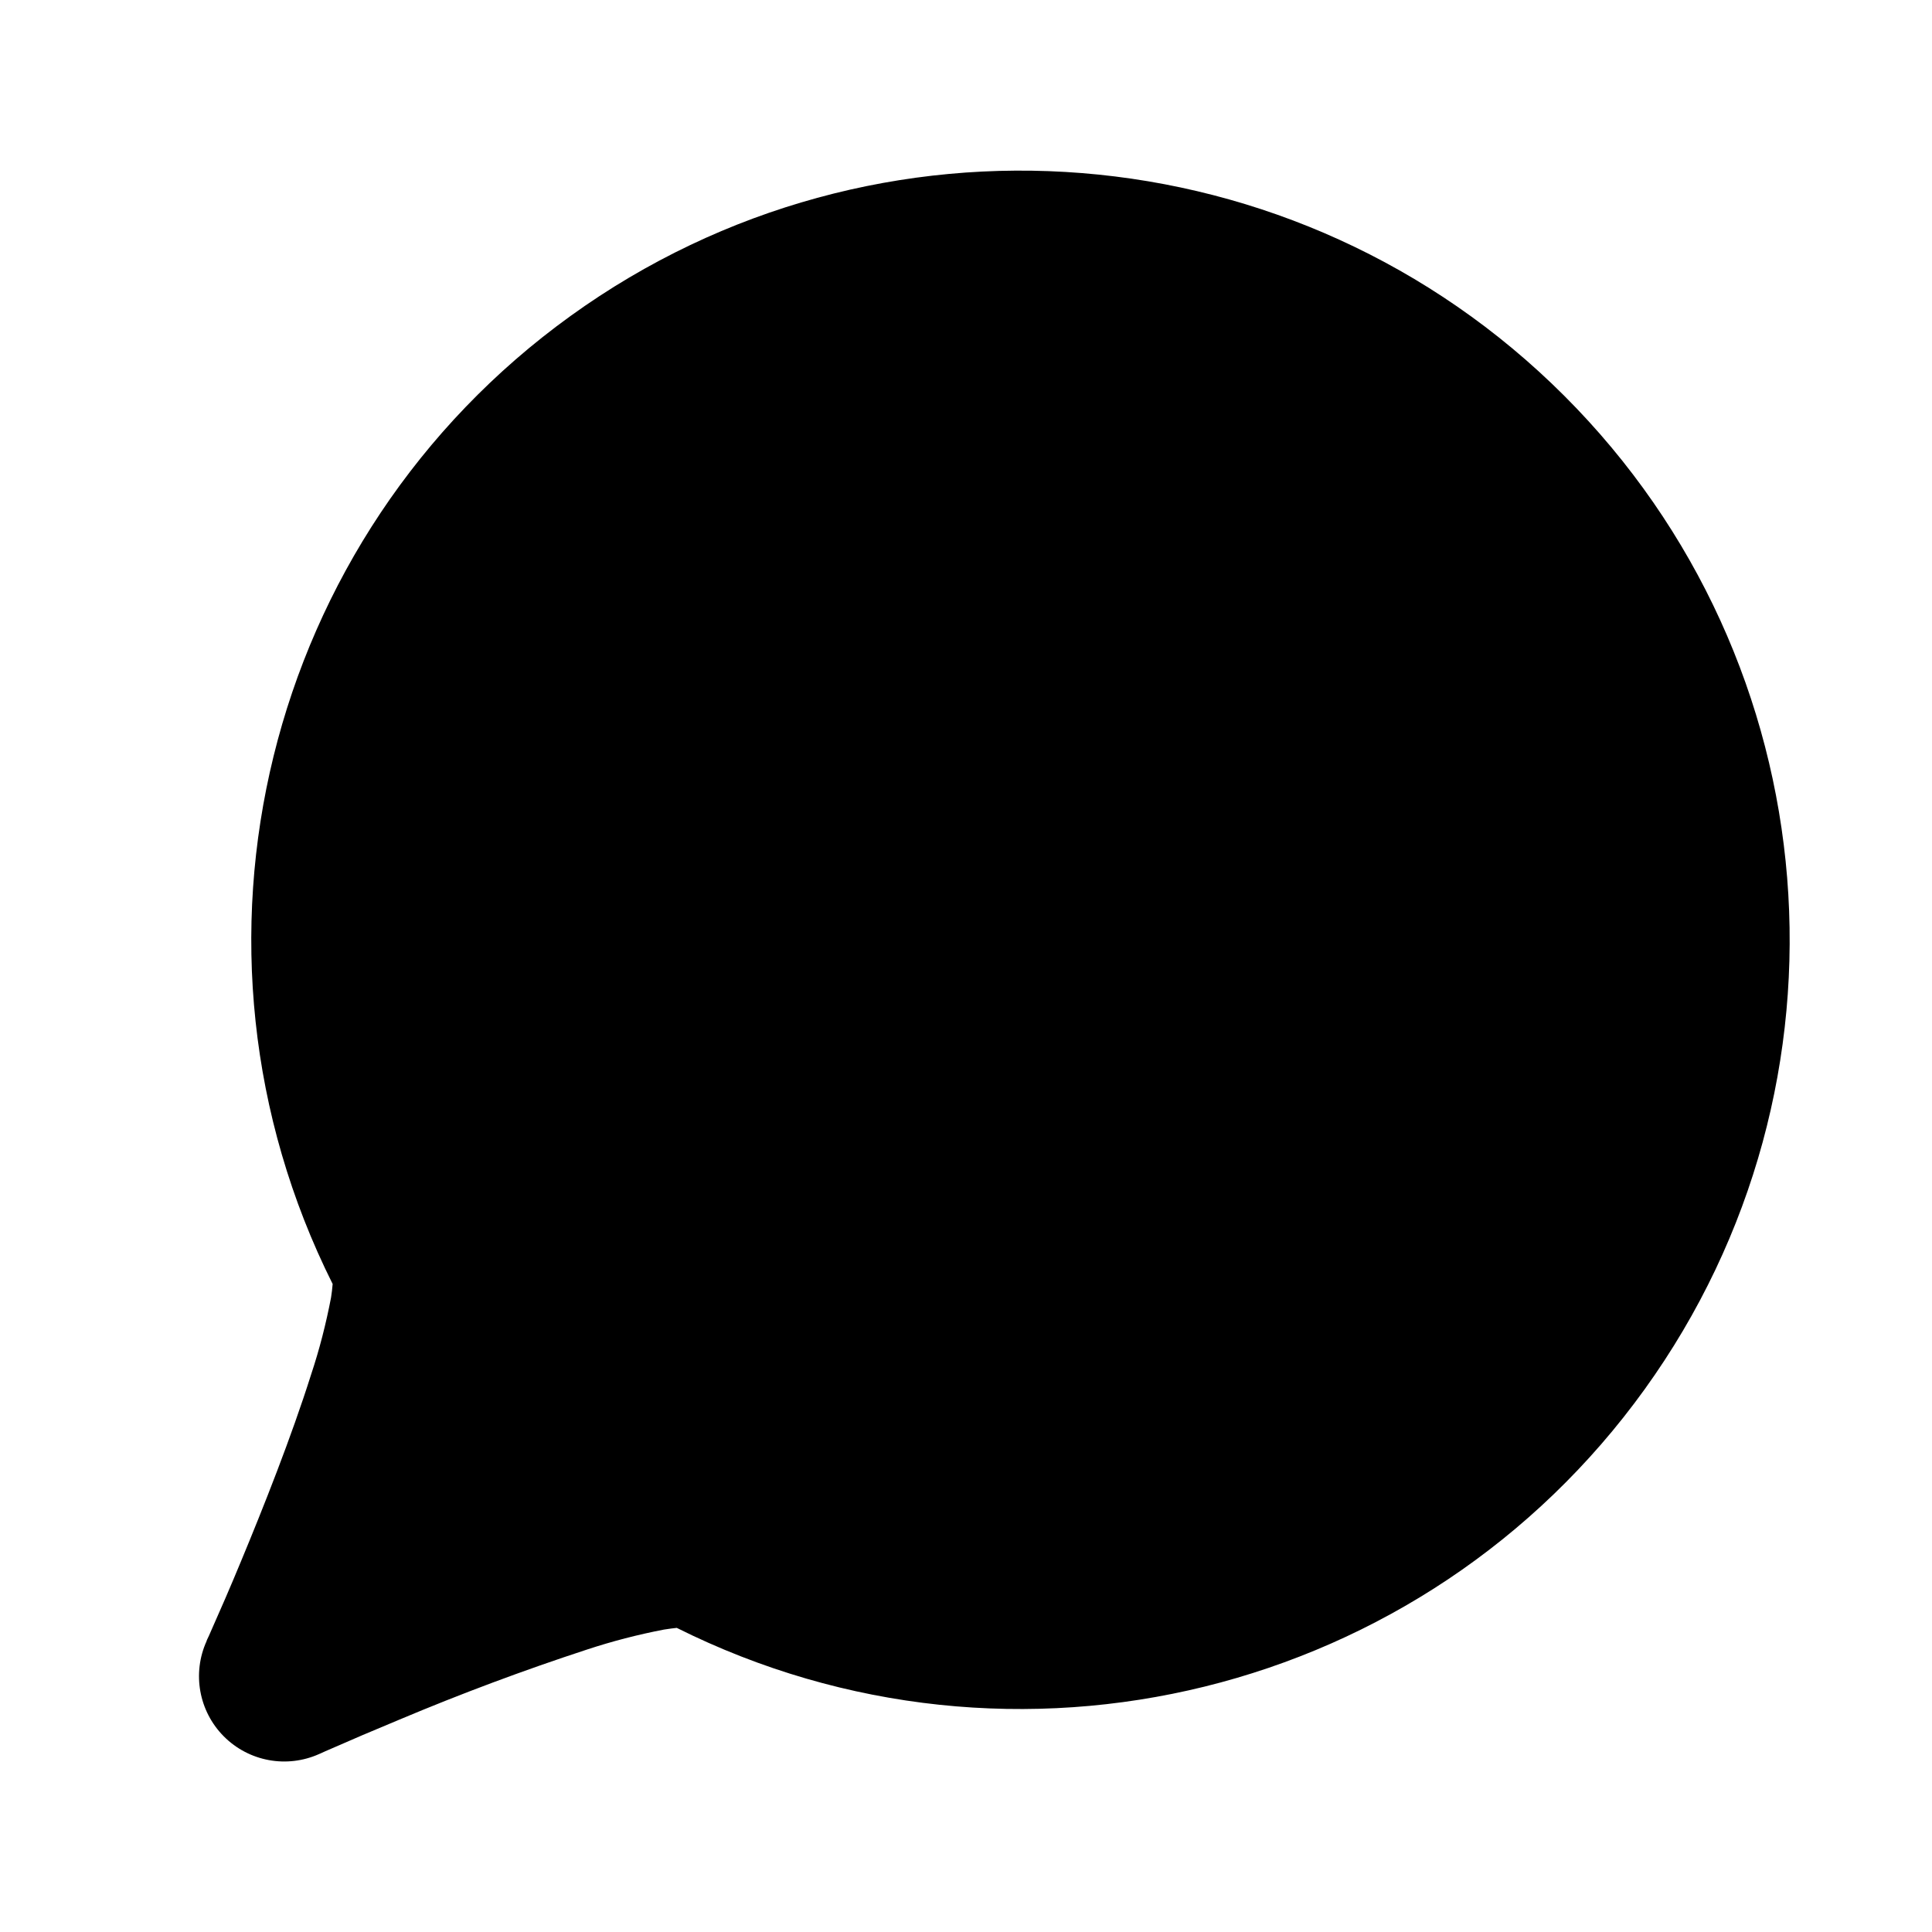
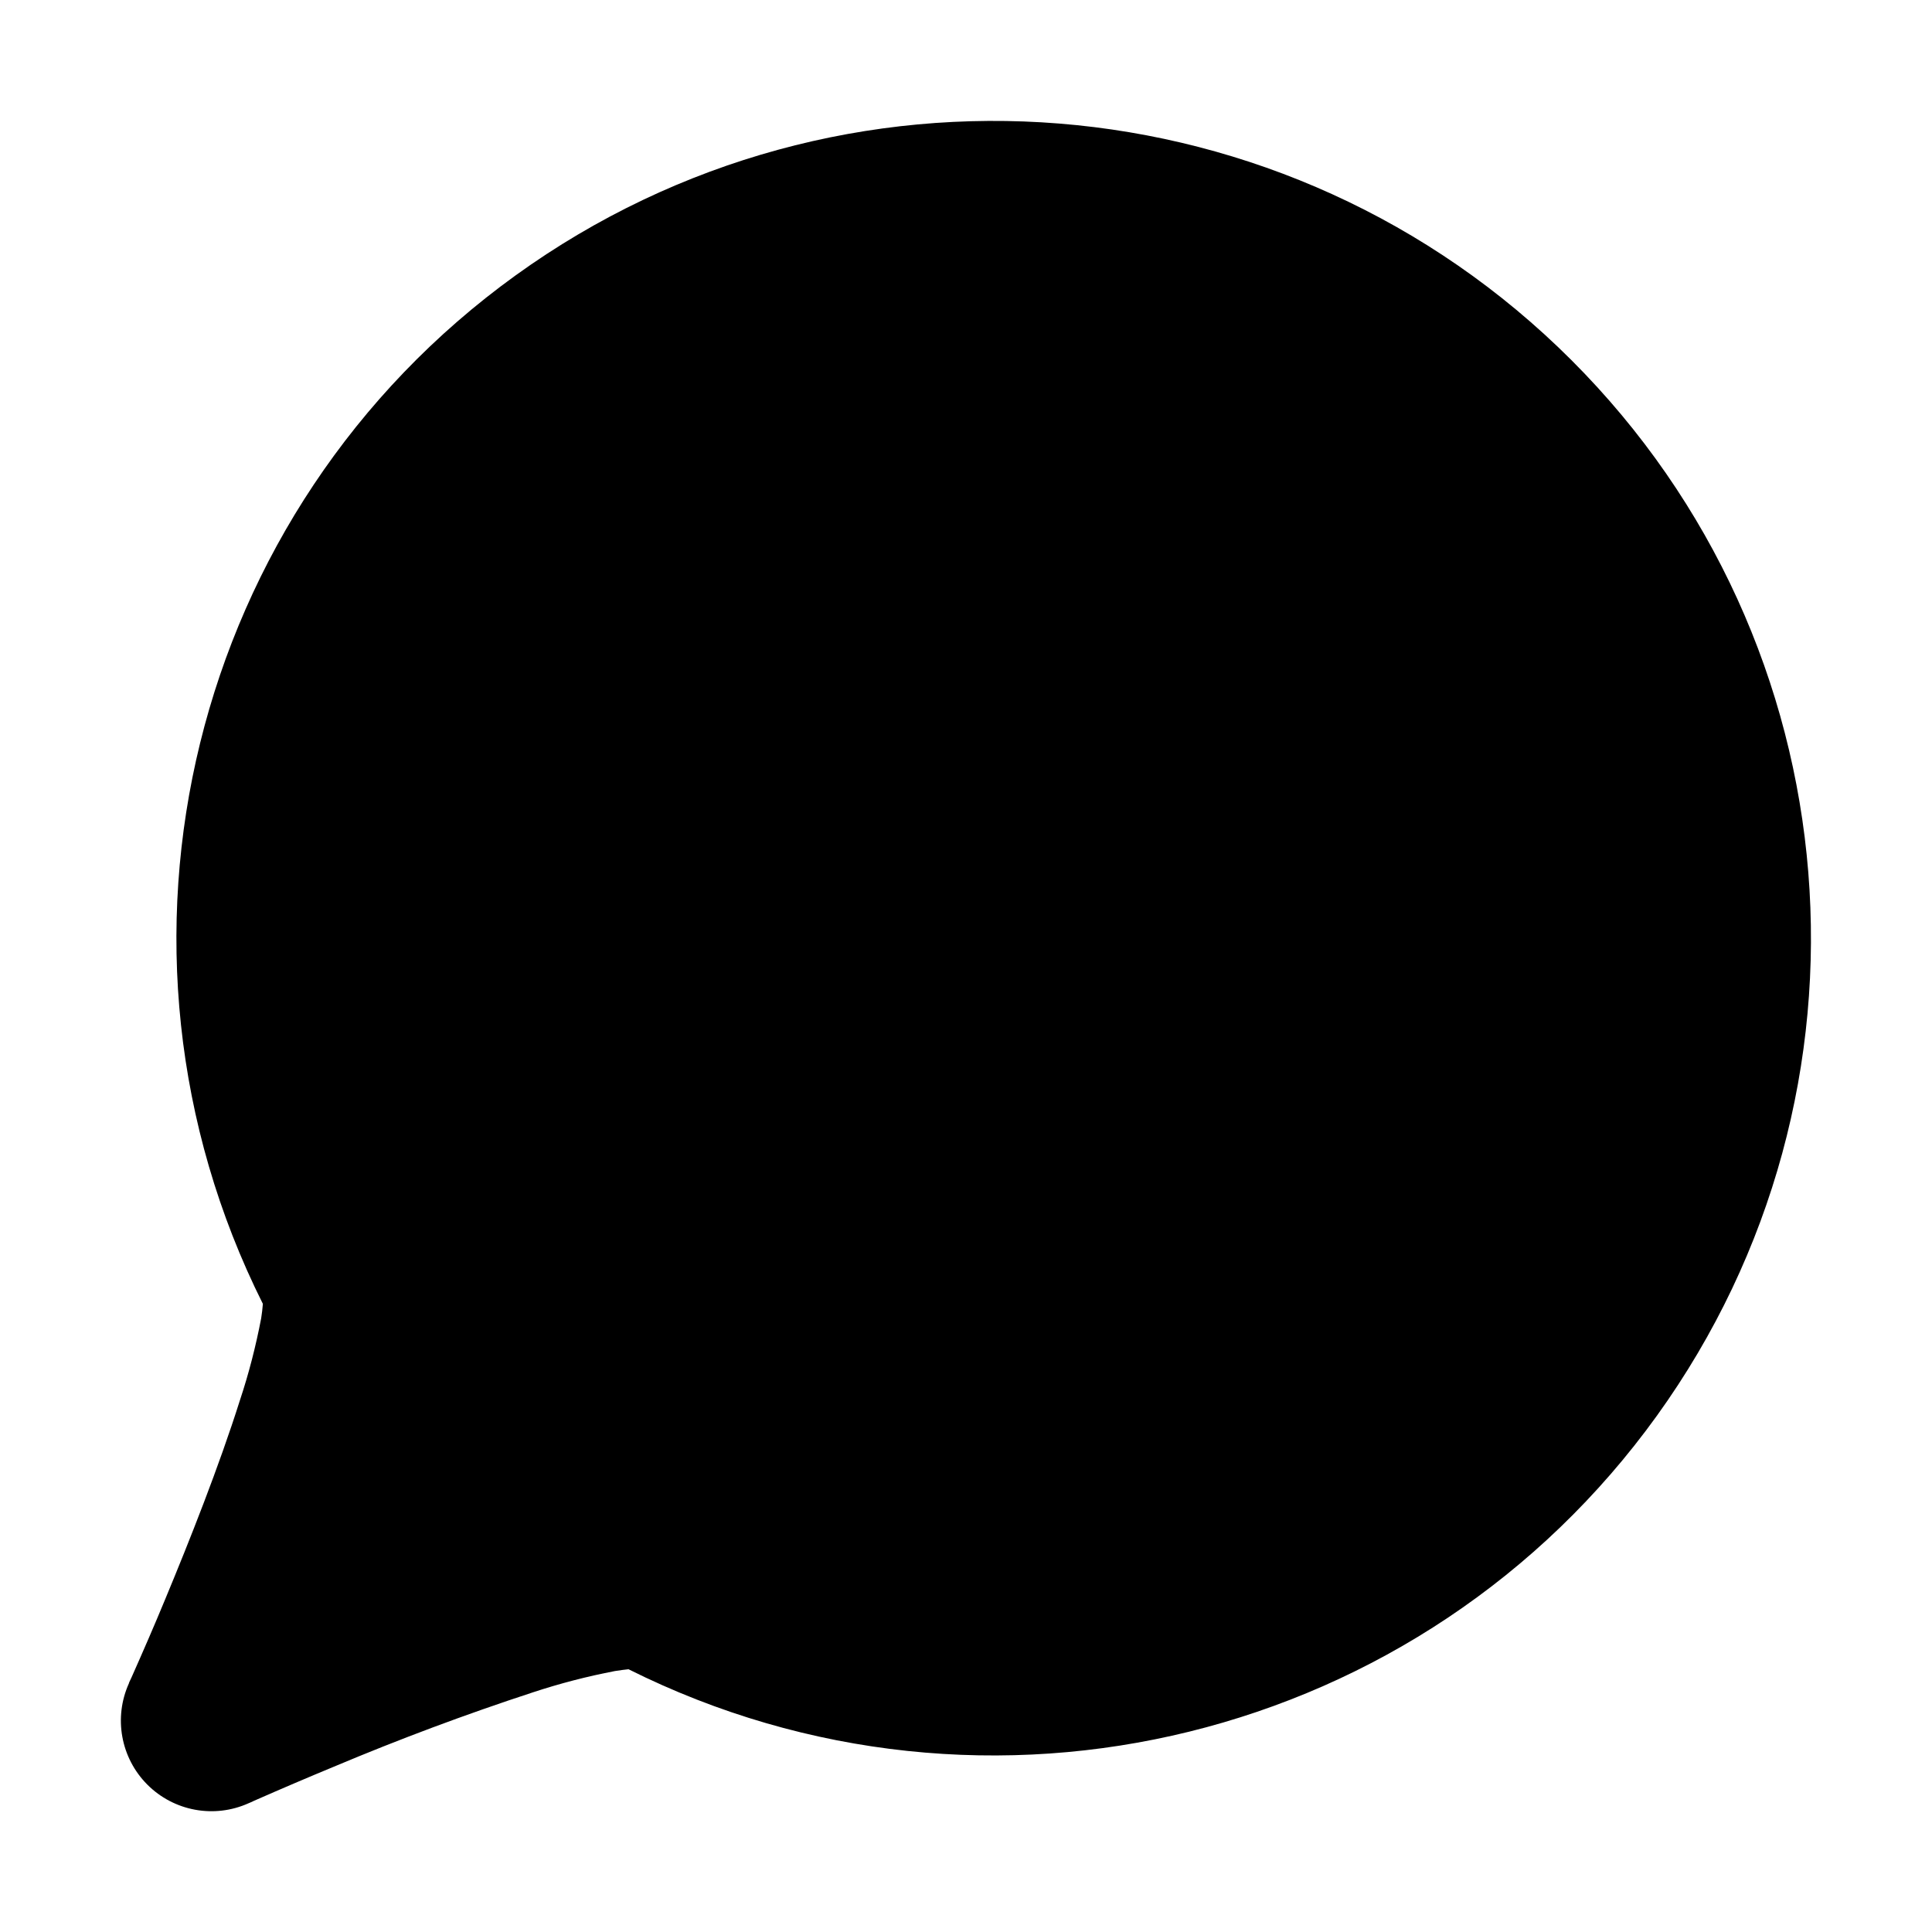
- <svg xmlns="http://www.w3.org/2000/svg" width="17" height="17" fill="currentColor" viewBox="0 0 17 17">
-   <path fill-rule="evenodd" d="m2.808 15.434.002-.001.01-.004.037-.017c.218-.096.438-.19.658-.281a21.466 21.466 0 0 1 1.649-.616 5.46 5.46 0 0 1 .678-.176c.049-.008.086-.012.113-.015a6.768 6.768 0 1 0-3.028-3.026c-.003.04-.008.08-.014.119-.044.23-.102.457-.176.679-.172.545-.42 1.17-.618 1.646-.09.218-.184.434-.28.65l-.017.036-.004.01v.002a.75.75 0 0 0 .99.994Z" />
+ <svg xmlns="http://www.w3.org/2000/svg" width="16" height="16" fill="currentColor" viewBox="0 0 16 16">
+   <path fill-rule="evenodd" d="m2.058 14.934.002-.001.01-.004.037-.017c.218-.096.438-.19.658-.281a21.466 21.466 0 0 1 1.649-.616 5.46 5.46 0 0 1 .678-.176c.049-.008.086-.012.113-.015a6.768 6.768 0 1 0-3.028-3.026c-.003.04-.008.08-.014.119-.044.23-.102.457-.176.679-.172.545-.42 1.17-.618 1.646-.09.218-.184.434-.28.65l-.017.036-.004.01v.002a.75.75 0 0 0 .99.994Z" />
</svg>
